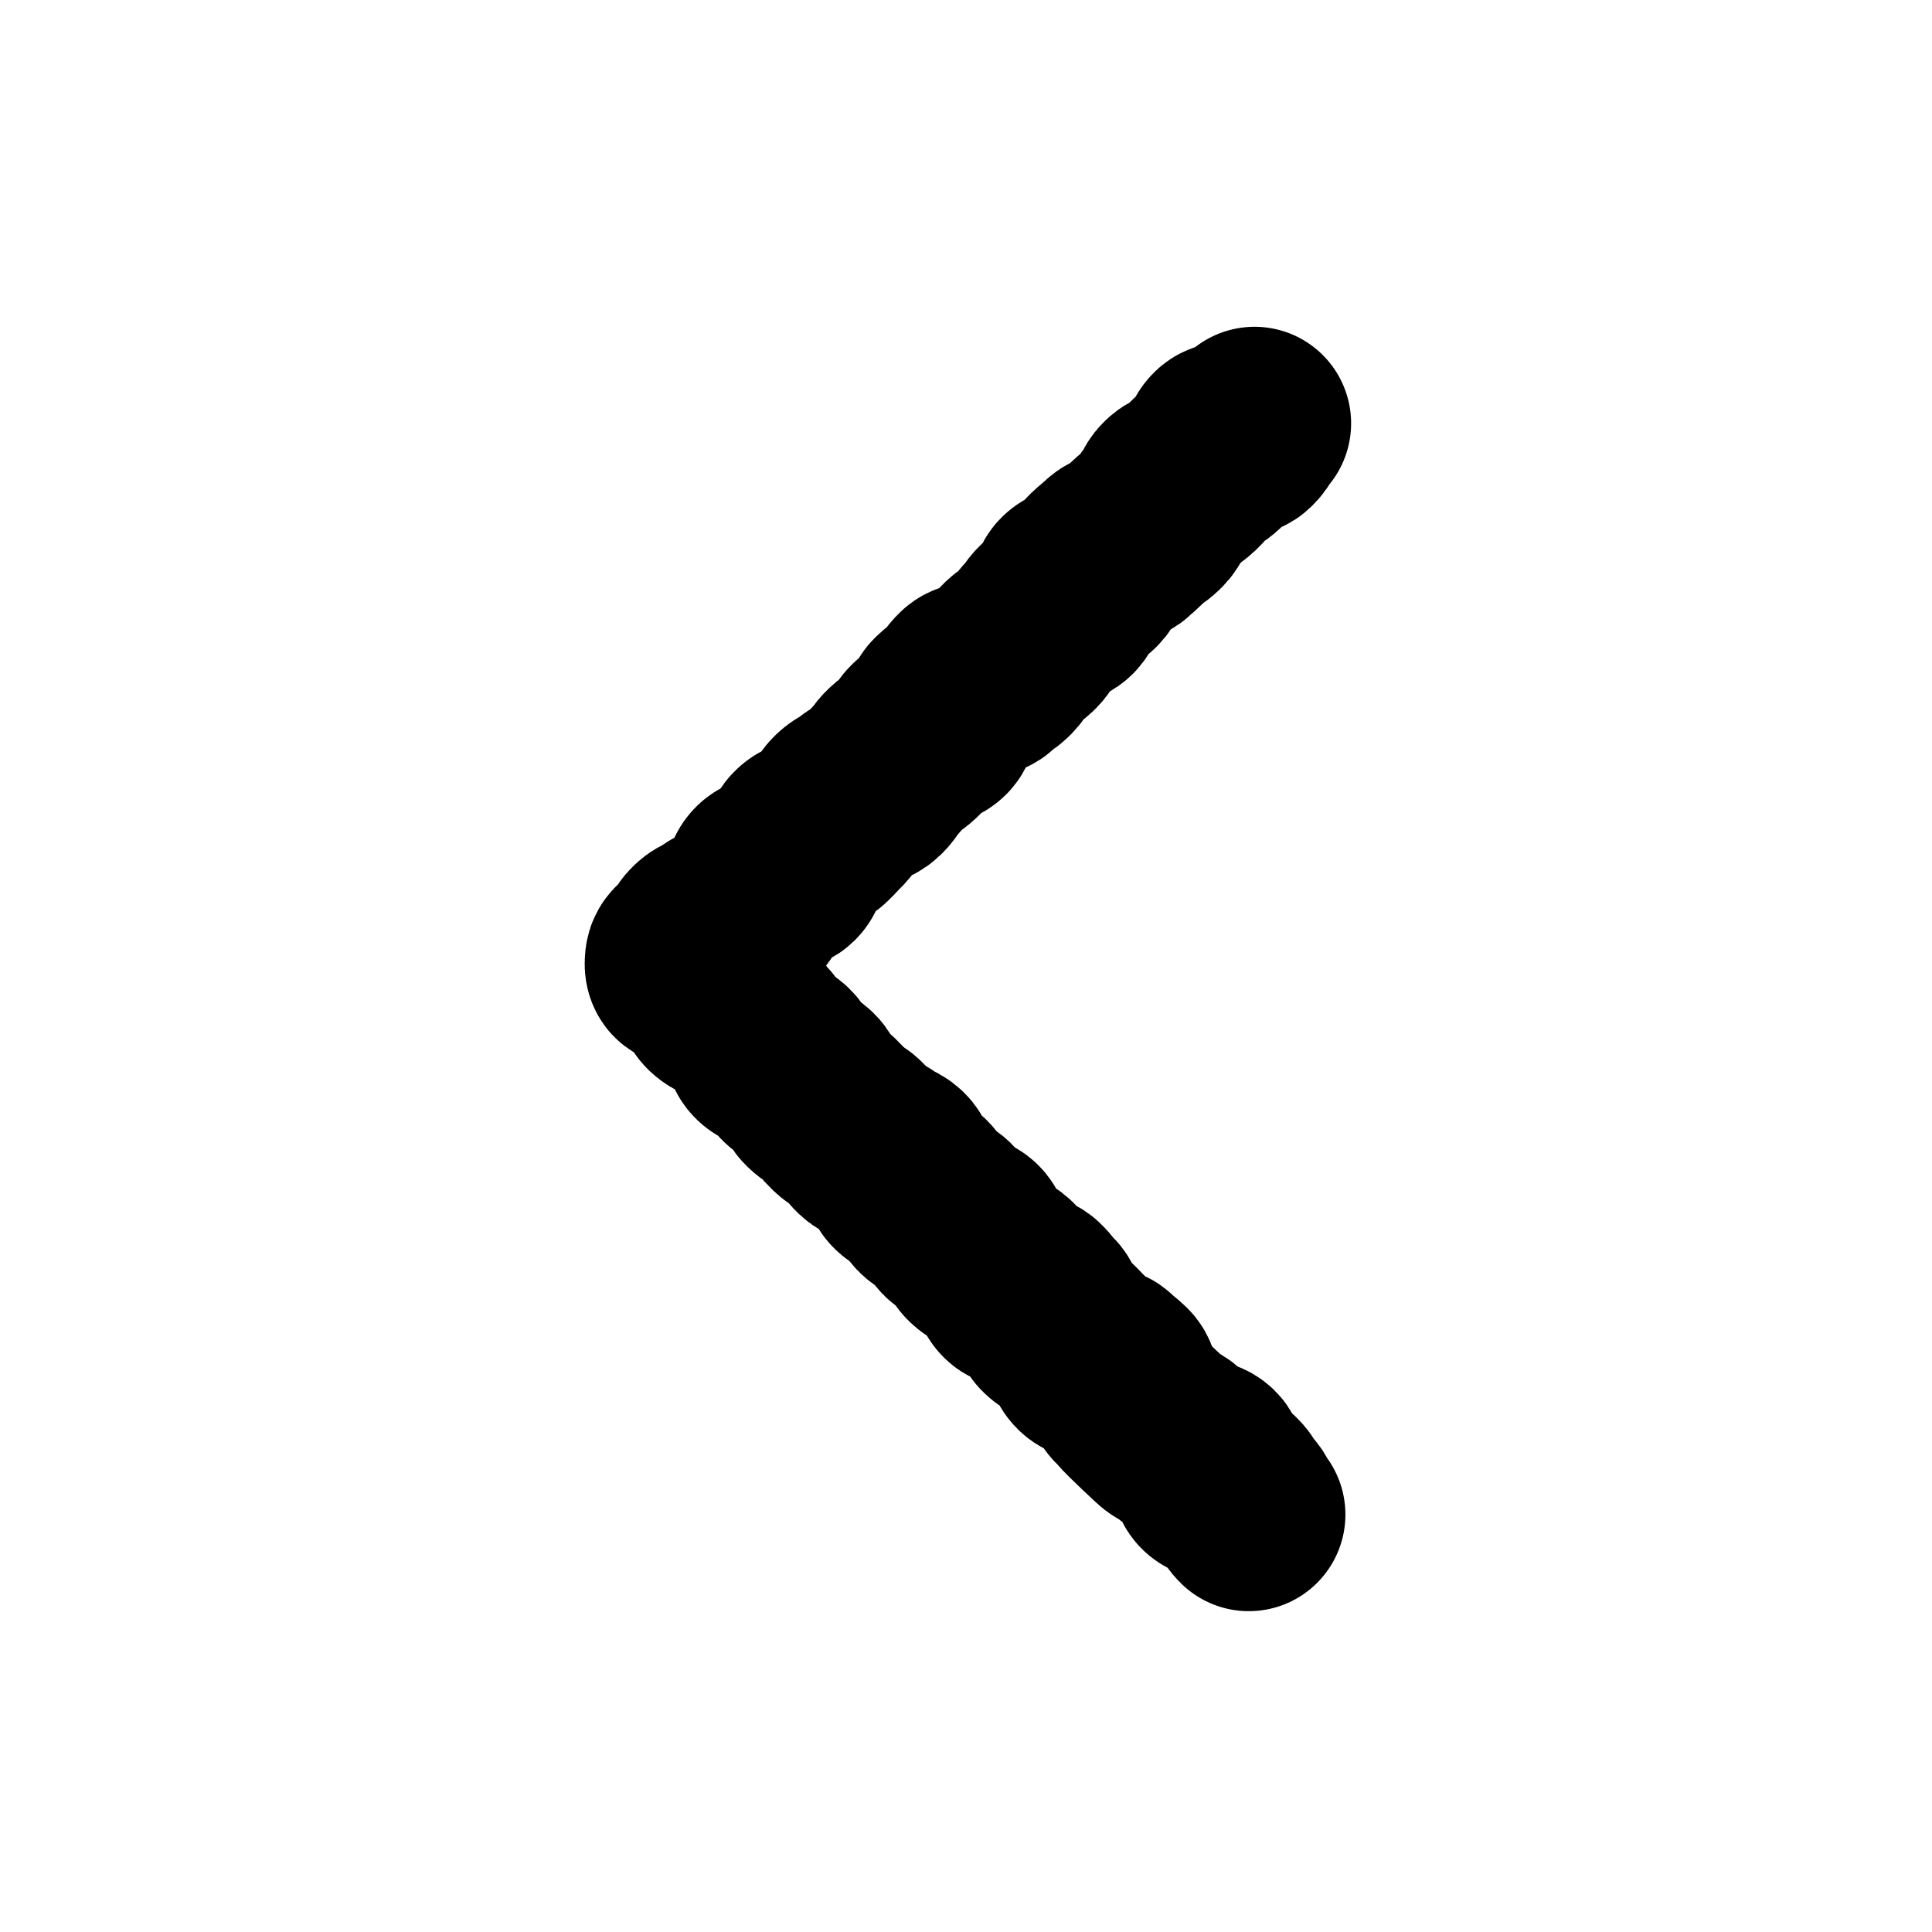
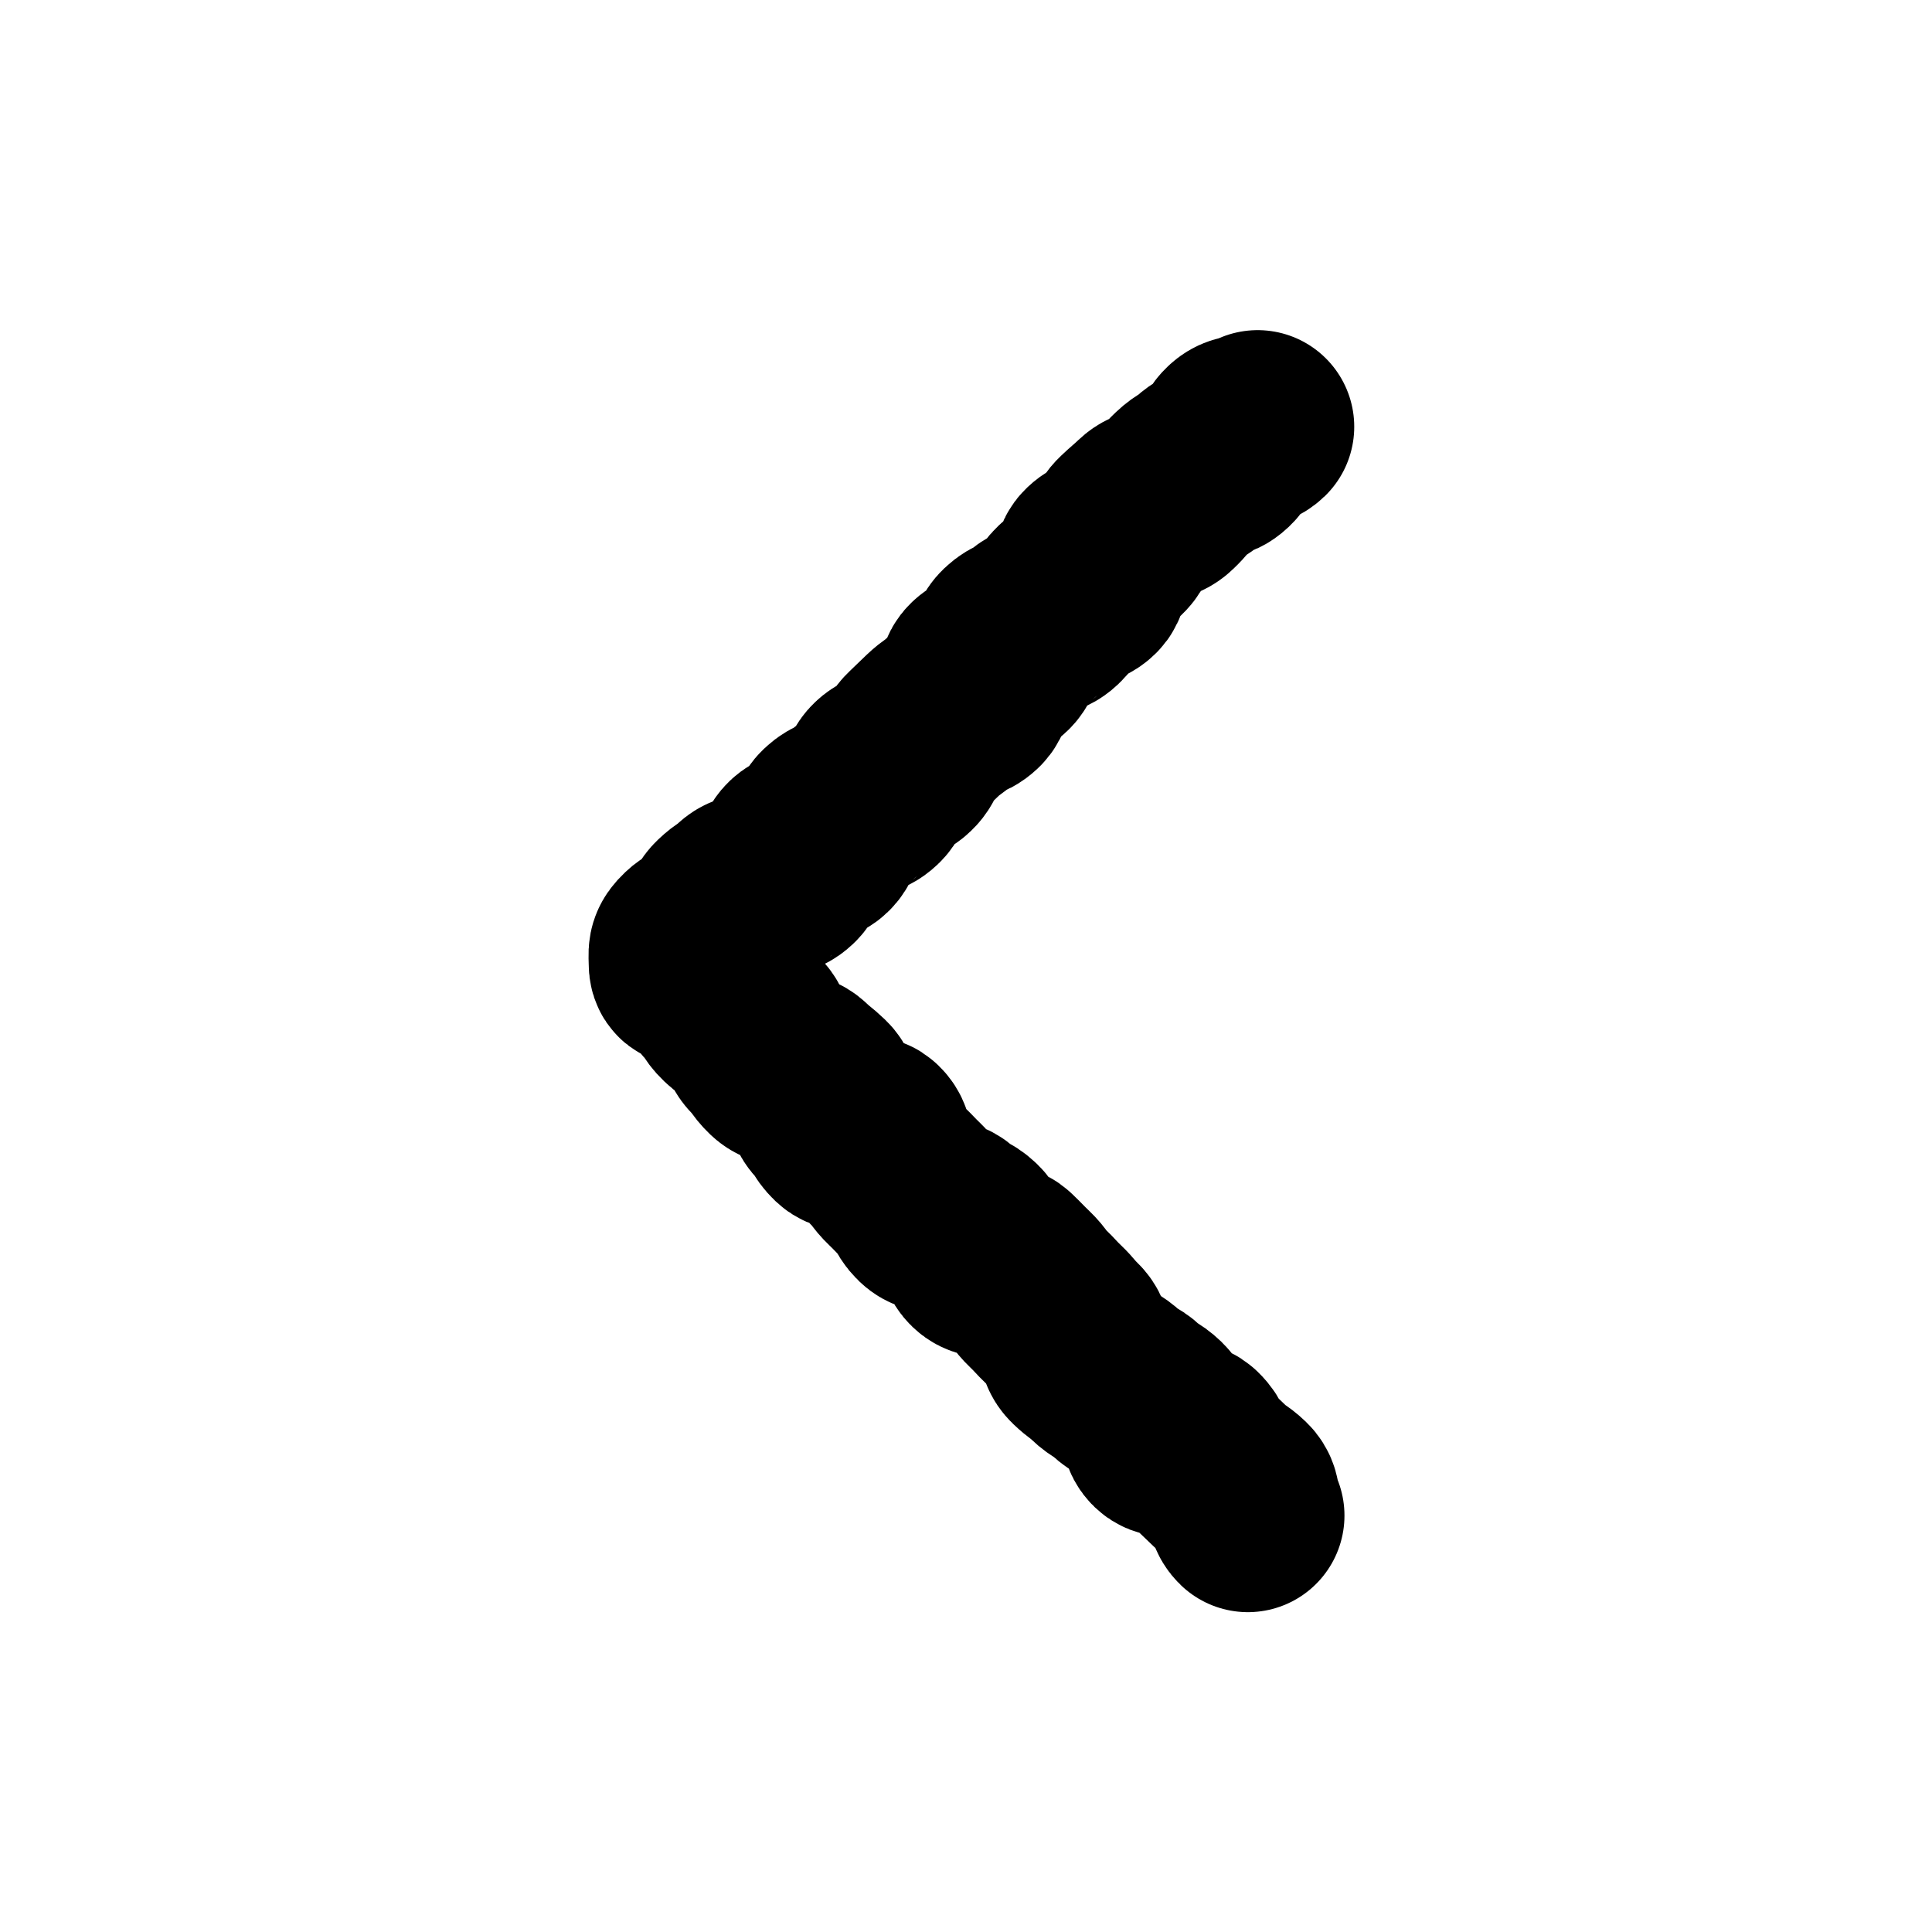
<svg xmlns="http://www.w3.org/2000/svg" id="MD_Icons" data-name="MD Icons" width="400" height="400" viewBox="0 0 400 400">
-   <path d="M258.551,313.577c-1.285-1.232-.767-1.772-2.052-3.004s-.87-1.664-2.154-2.895-2.532.07-3.816-1.161.586-3.183-.699-4.414-2.292-.181-3.577-1.413-1.422-1.091-2.708-2.324-1.753-.746-3.04-1.978-1.313-1.203-2.598-2.436-1.275-1.242-2.56-2.474-1.168-1.353-2.454-2.585.093-2.671-1.192-3.903-1.398-1.117-2.684-2.35-2.838.386-4.124-.846-.511-2.041-1.796-3.273-1.226-1.295-2.511-2.527-1.7-.801-2.986-2.034-.092-2.481-1.379-3.714-1.106-1.421-2.392-2.653-2.992.548-4.278-.685-.102-2.469-1.388-3.702-1.805-.693-3.092-1.926-1.647-.856-2.933-2.089-.01-2.565-1.296-3.798-2.381-.092-3.668-1.325-.636-1.912-1.922-3.145-1.981-.503-3.265-1.734-.596-1.949-1.881-3.18-1.996-.493-3.282-1.726.017-2.592-1.269-3.825-1.839-.653-3.125-1.885-1.97-.519-3.256-1.752-1.053-1.479-2.34-2.713-1.645-.858-2.931-2.09-1.151-1.376-2.439-2.61-1.522-.988-2.809-2.221-.568-1.986-1.856-3.22-1.766-.734-3.053-1.968-.684-1.864-1.972-3.099-2.276-.205-3.564-1.44-.251-2.312-1.537-3.544-1.029-1.504-2.316-2.738-1.7-.806-2.989-2.042-1.822-.679-3.111-1.915-.297-2.271-1.586-3.507-1.879-.625-3.17-1.863-2.464-.584-2.448-2.373c.016-1.811.648-1.706,1.961-2.953s.849-1.736,2.162-2.983,1.838-.695,3.151-1.942,2.231-.282,3.545-1.529,1.734-.806,3.049-2.055.393-2.22,1.708-3.468.404-2.206,1.718-3.454,3.164.701,4.478-.546.271-2.345,1.585-3.593.617-1.982,1.931-3.23,2.231-.285,3.546-1.533,1.217-1.352,2.531-2.6.772-1.819,2.086-3.067,1.699-.843,3.013-2.09,1.984-.543,3.299-1.791.946-1.638,2.262-2.887,1.047-1.53,2.362-2.779,1.637-.909,2.951-2.157.78-1.812,2.095-3.061,2.359-.15,3.675-1.399-.233-2.879,1.081-4.127,1.427-1.131,2.742-2.38,1.039-1.54,2.355-2.79,2.988.513,4.303-.735,1.5-1.049,2.812-2.295.754-1.836,2.067-3.083,1.64-.907,2.955-2.156.954-1.628,2.269-2.877.998-1.58,2.312-2.827,2.044-.481,3.358-1.729-.211-2.858,1.105-4.108,2.372-.134,3.687-1.383.652-1.949,1.969-3.198,1.395-1.165,2.71-2.415,1.945-.588,3.262-1.839,1.336-1.228,2.652-2.477,1.518-1.038,2.834-2.288.801-1.795,2.118-3.045.678-1.917,1.993-3.165,1.942-.59,3.258-1.84,1.2-1.375,2.517-2.626,1.576-.979,2.894-2.23.361-2.259,1.679-3.51,3.091.611,4.411-.643.91-1.685,2.23-2.939" style="fill: none; stroke: #000; stroke-linecap: round; stroke-linejoin: round; stroke-width: 40px;" />
+   <path d="M258.357,313.78c-1.74-1.667-.129-3.348-1.868-5.016s-2.039-1.353-3.778-3.02-1.736-1.669-3.475-3.336-1.045-2.391-2.785-4.058-4.224.922-5.964-.746.248-3.741-1.491-5.408-2.131-1.258-3.871-2.924-2.217-1.17-3.957-2.837-2.132-1.26-3.872-2.928-1.941-1.457-3.681-3.124-.428-3.036-2.168-4.704-1.561-1.856-3.302-3.524-1.64-1.772-3.38-3.439-1.432-1.99-3.173-3.658-1.684-1.726-3.424-3.394-3.637.311-5.378-1.358-.227-3.247-1.967-4.915-2.261-1.126-4.002-2.794-3.302-.035-5.04-1.702-1.051-2.387-2.792-4.056-1.666-1.742-3.404-3.409-1.444-1.978-3.184-3.647-.301-3.169-2.04-4.836-4.248.947-5.99-.723-1.232-2.198-2.972-3.866-.29-3.183-2.031-4.852-1.887-1.518-3.629-3.188-3.127-.225-4.869-1.894-1.385-2.038-3.125-3.705-.648-2.811-2.39-4.48-2.257-1.133-3.999-2.802-1.294-2.138-3.037-3.808-.922-2.532-2.667-4.205-3.763.47-3.767-1.948c-.004-2.399-.383-2.763,1.357-4.415s2.66-.681,4.399-2.332.673-2.773,2.412-4.424,2.01-1.366,3.75-3.018,2.909-.422,4.65-2.075,2.682-.659,4.422-2.311.322-3.144,2.061-4.795,3.268-.043,5.008-1.695.253-3.219,1.994-4.871,2.379-.979,4.118-2.631,2.562-.787,4.301-2.439.475-2.986,2.216-4.638,2.815-.52,4.555-2.172.855-2.585,2.596-4.238,1.717-1.677,3.457-3.329,1.976-1.405,3.716-3.058,2.506-.846,4.246-2.499-.26-3.76,1.481-5.413,2.769-.566,4.507-2.217.391-3.074,2.132-4.727,2.354-1.003,4.093-2.654,2.634-.712,4.375-2.365,1.146-2.277,2.886-3.929,2.845-.491,4.586-2.145-.494-4.006,1.246-5.658,2.52-.833,4.261-2.486,1.005-2.43,2.747-4.084,1.815-1.577,3.557-3.231,2.728-.612,4.467-2.264,1.56-1.846,3.301-3.5,2.119-1.257,3.861-2.911,2.649-.7,4.391-2.355.826-2.626,2.571-4.283,3.03-.304,4.775-1.962" style="fill: none; stroke: #000; stroke-linecap: round; stroke-linejoin: round; stroke-width: 40px;" />
</svg>
